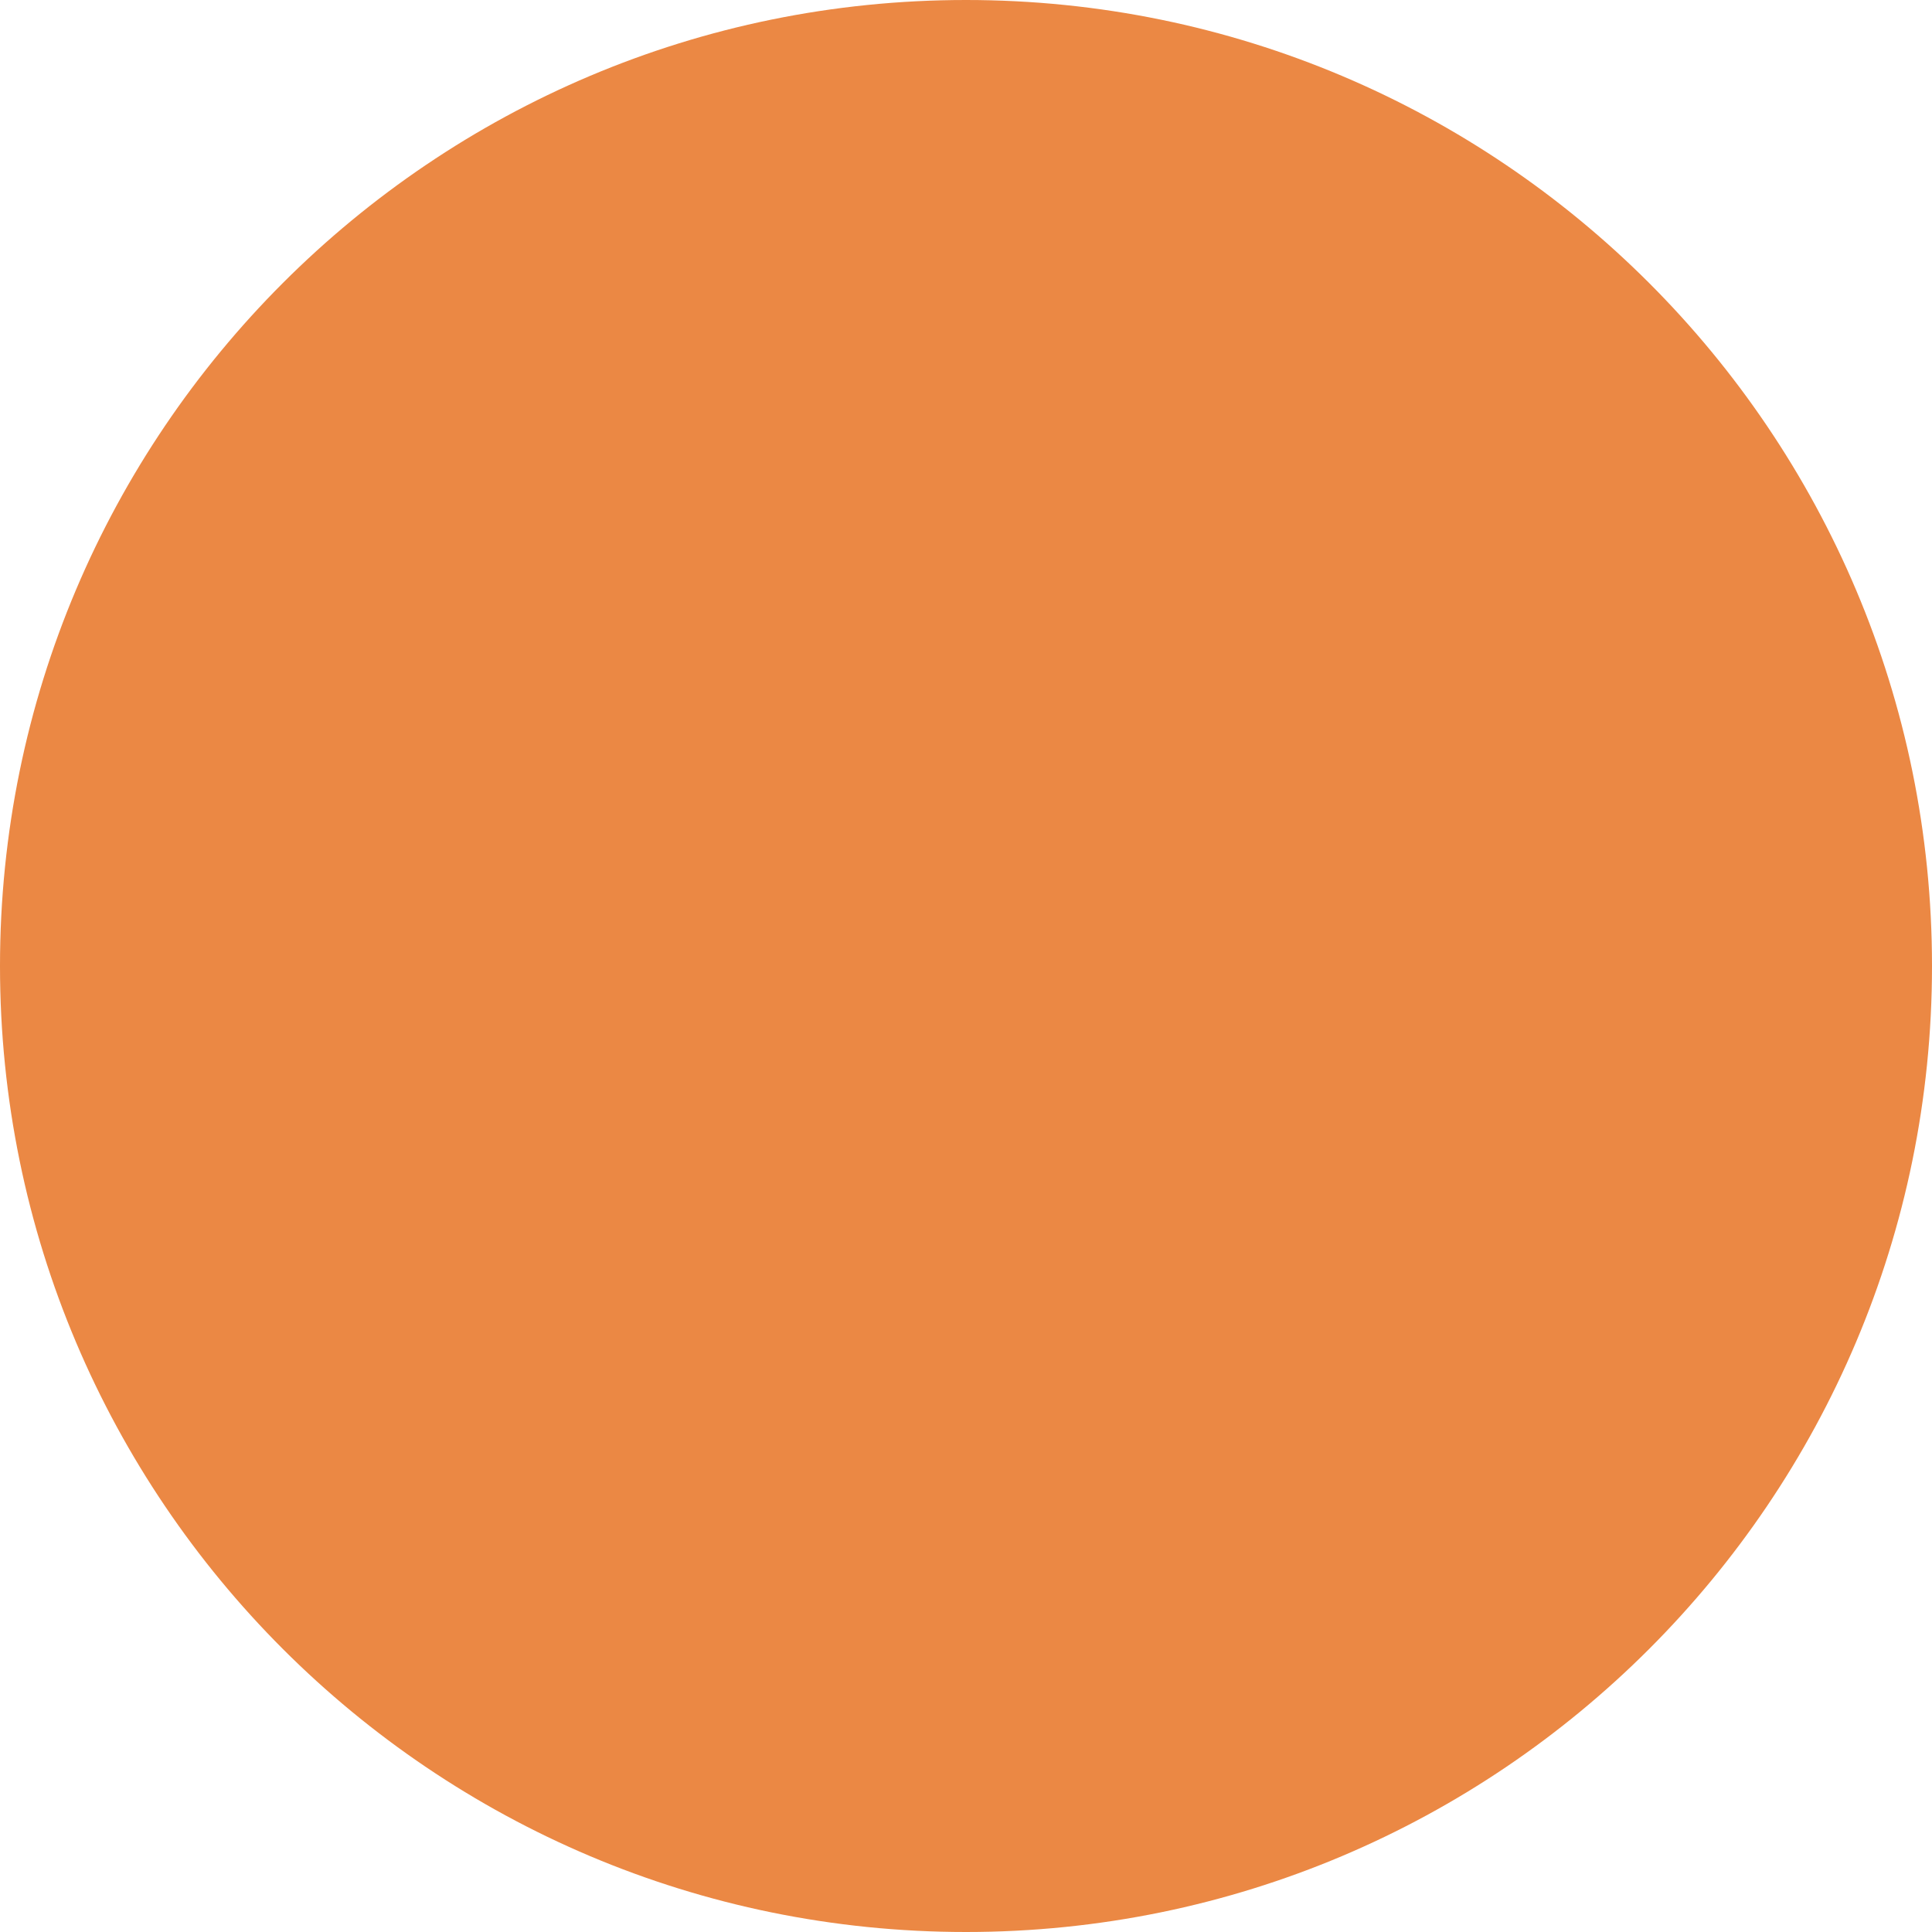
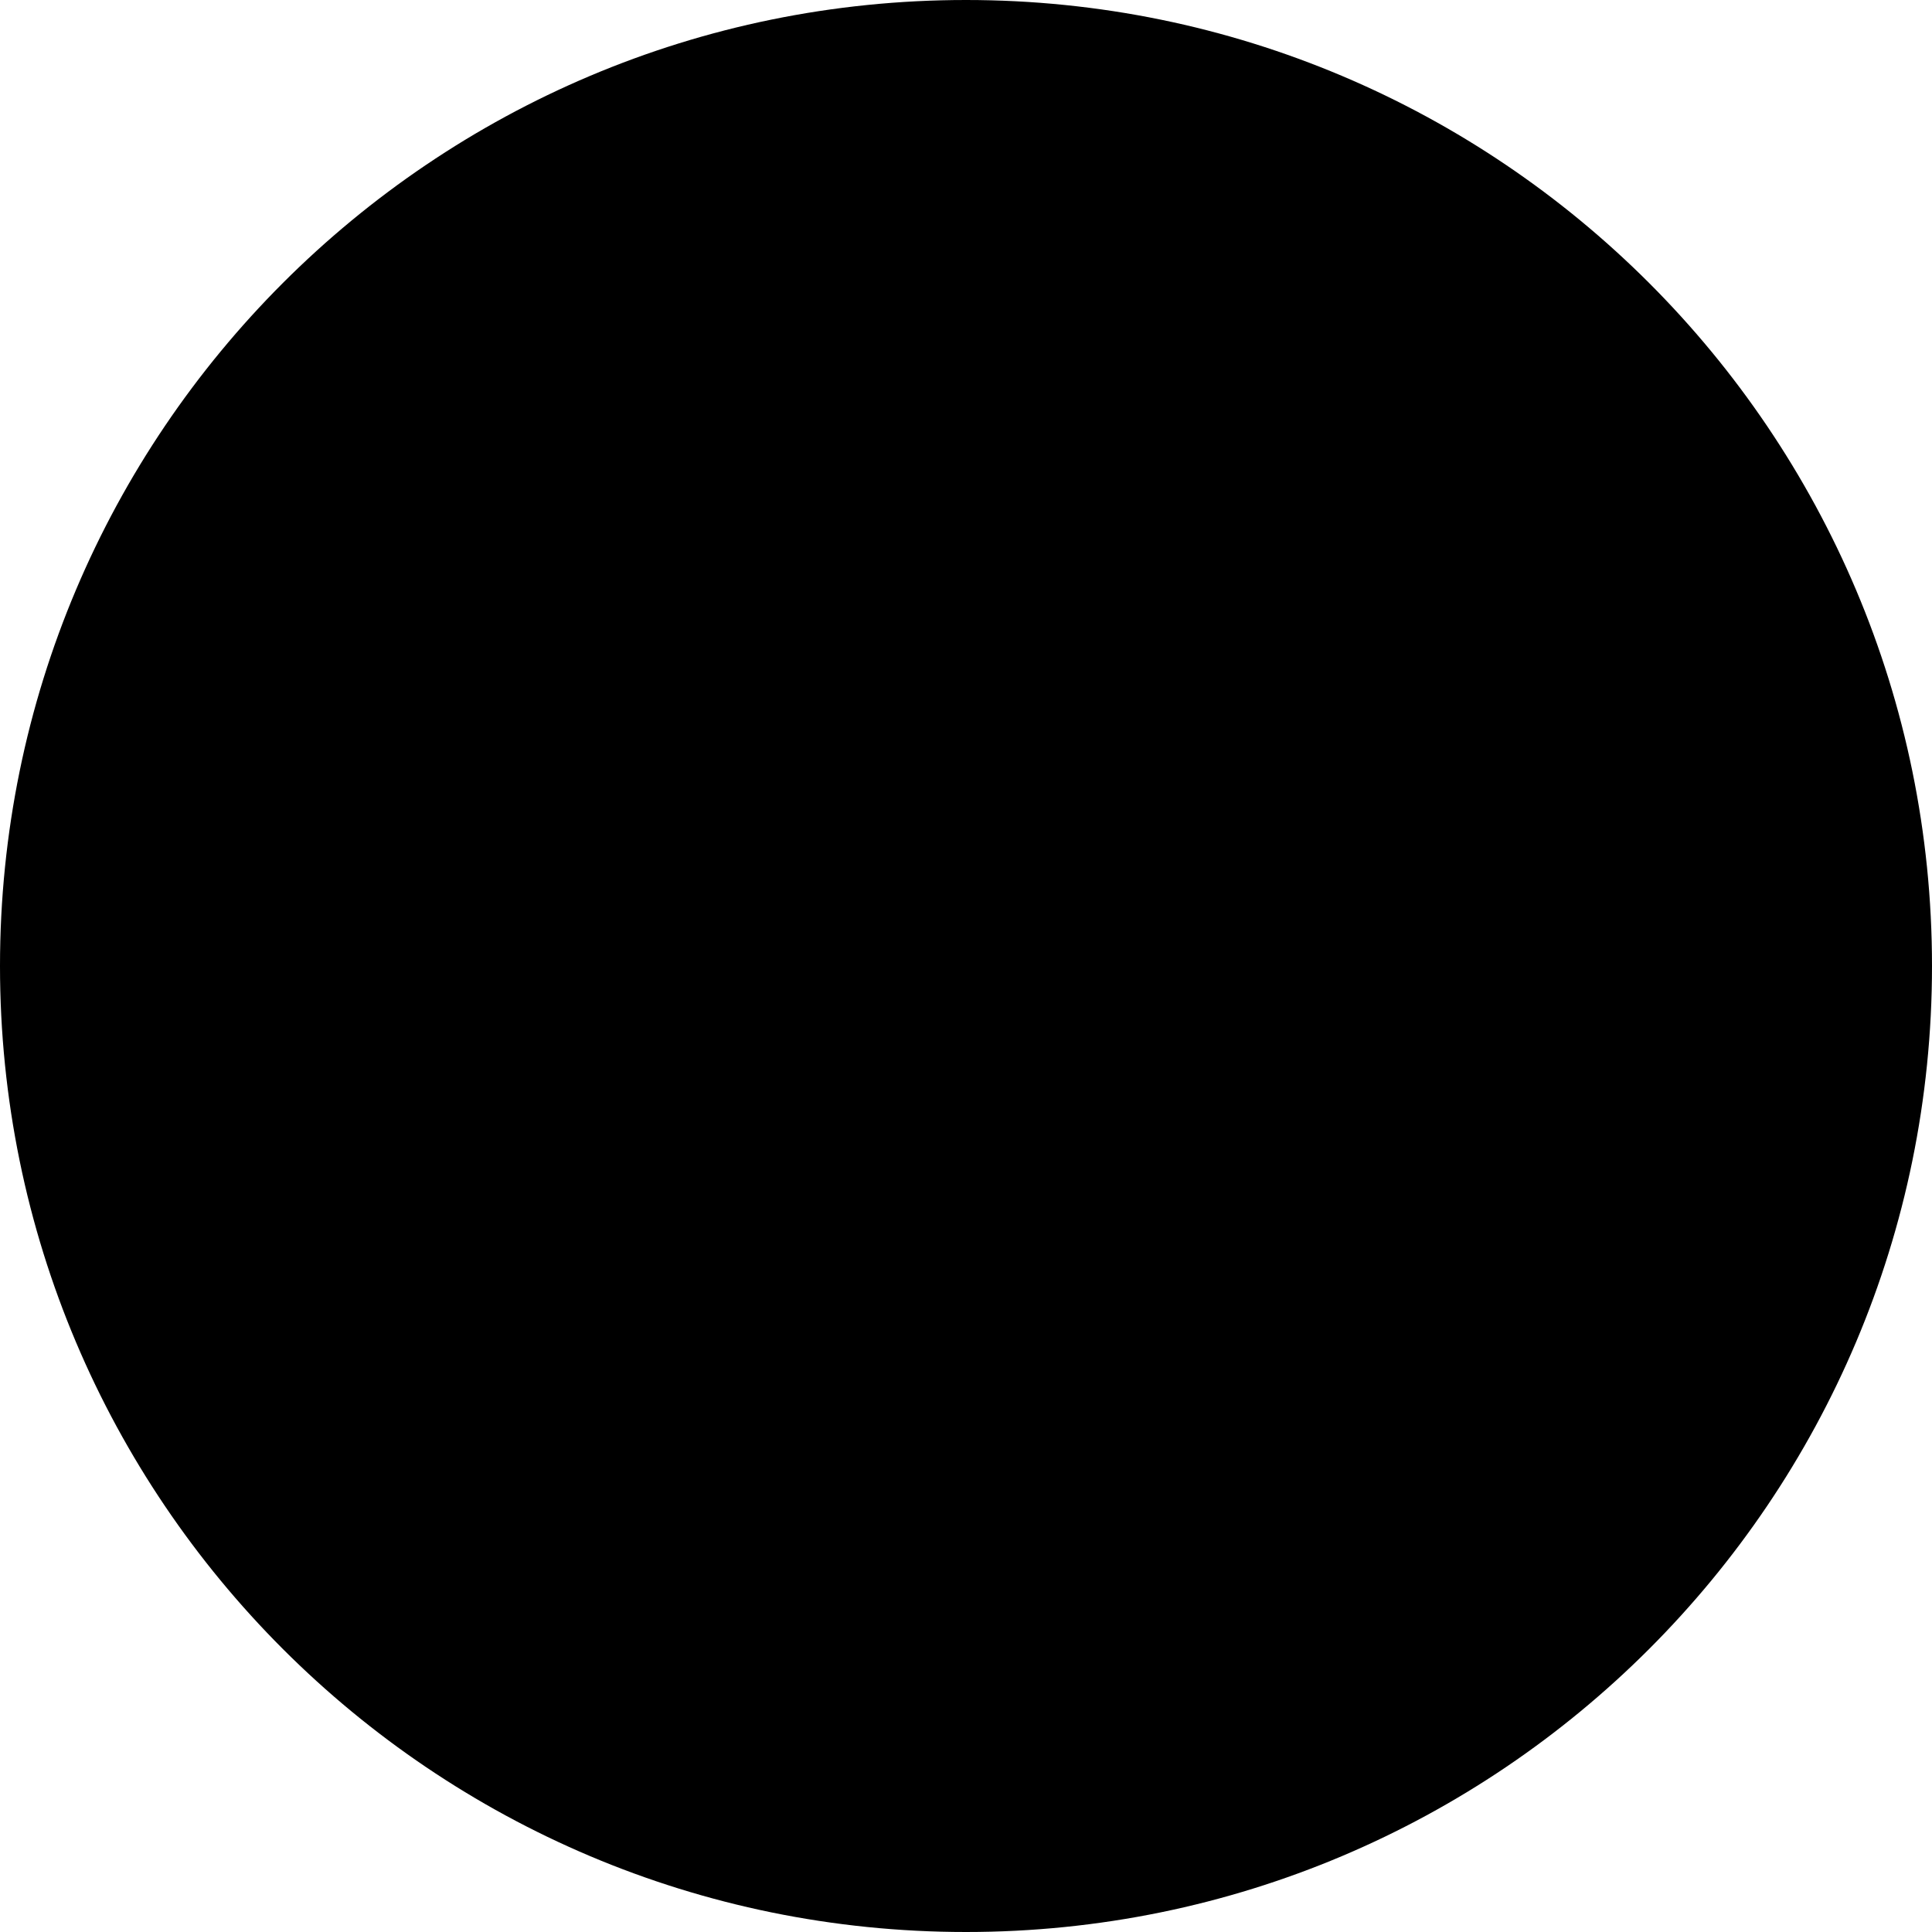
<svg xmlns="http://www.w3.org/2000/svg" width="105" height="105" viewBox="0 0 105 105">
  <defs>
    <style>
      .cls-1 {
-         fill: #eb8844;
+         fill: #000;
      }
    </style>
  </defs>
  <circle class="cls-1" cx="52.5" cy="52.5" r="52.5" />
</svg>
